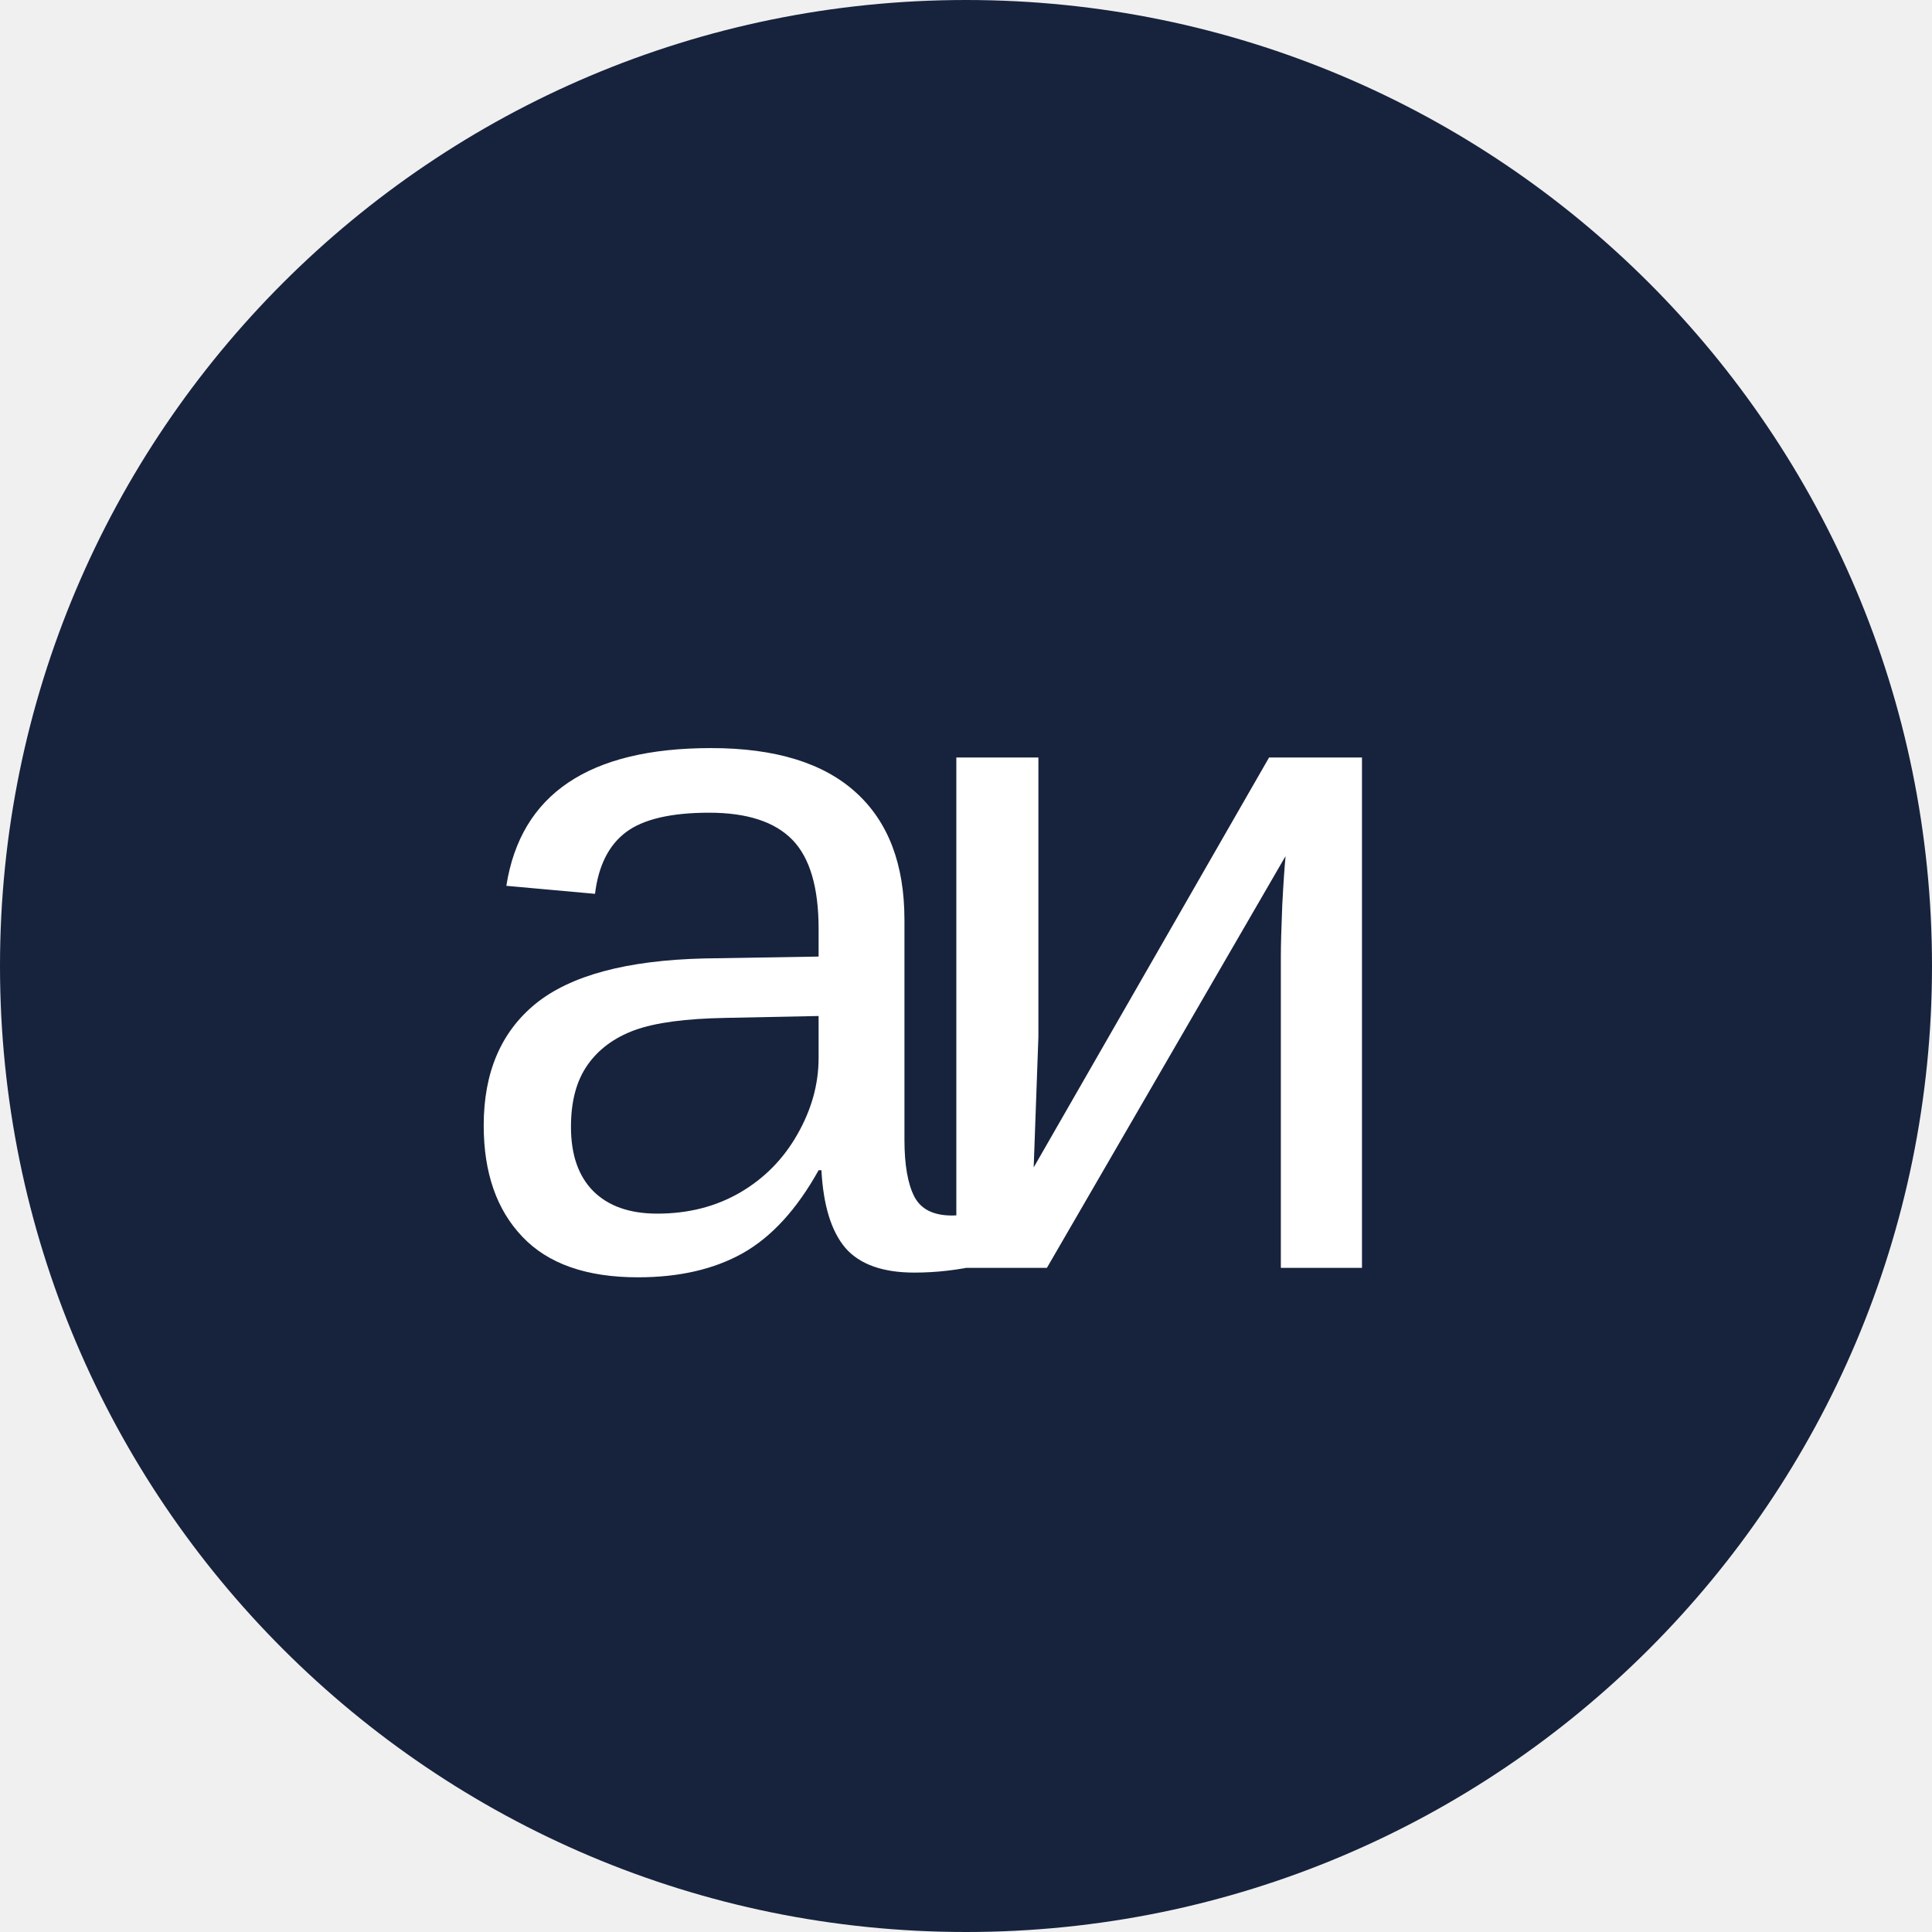
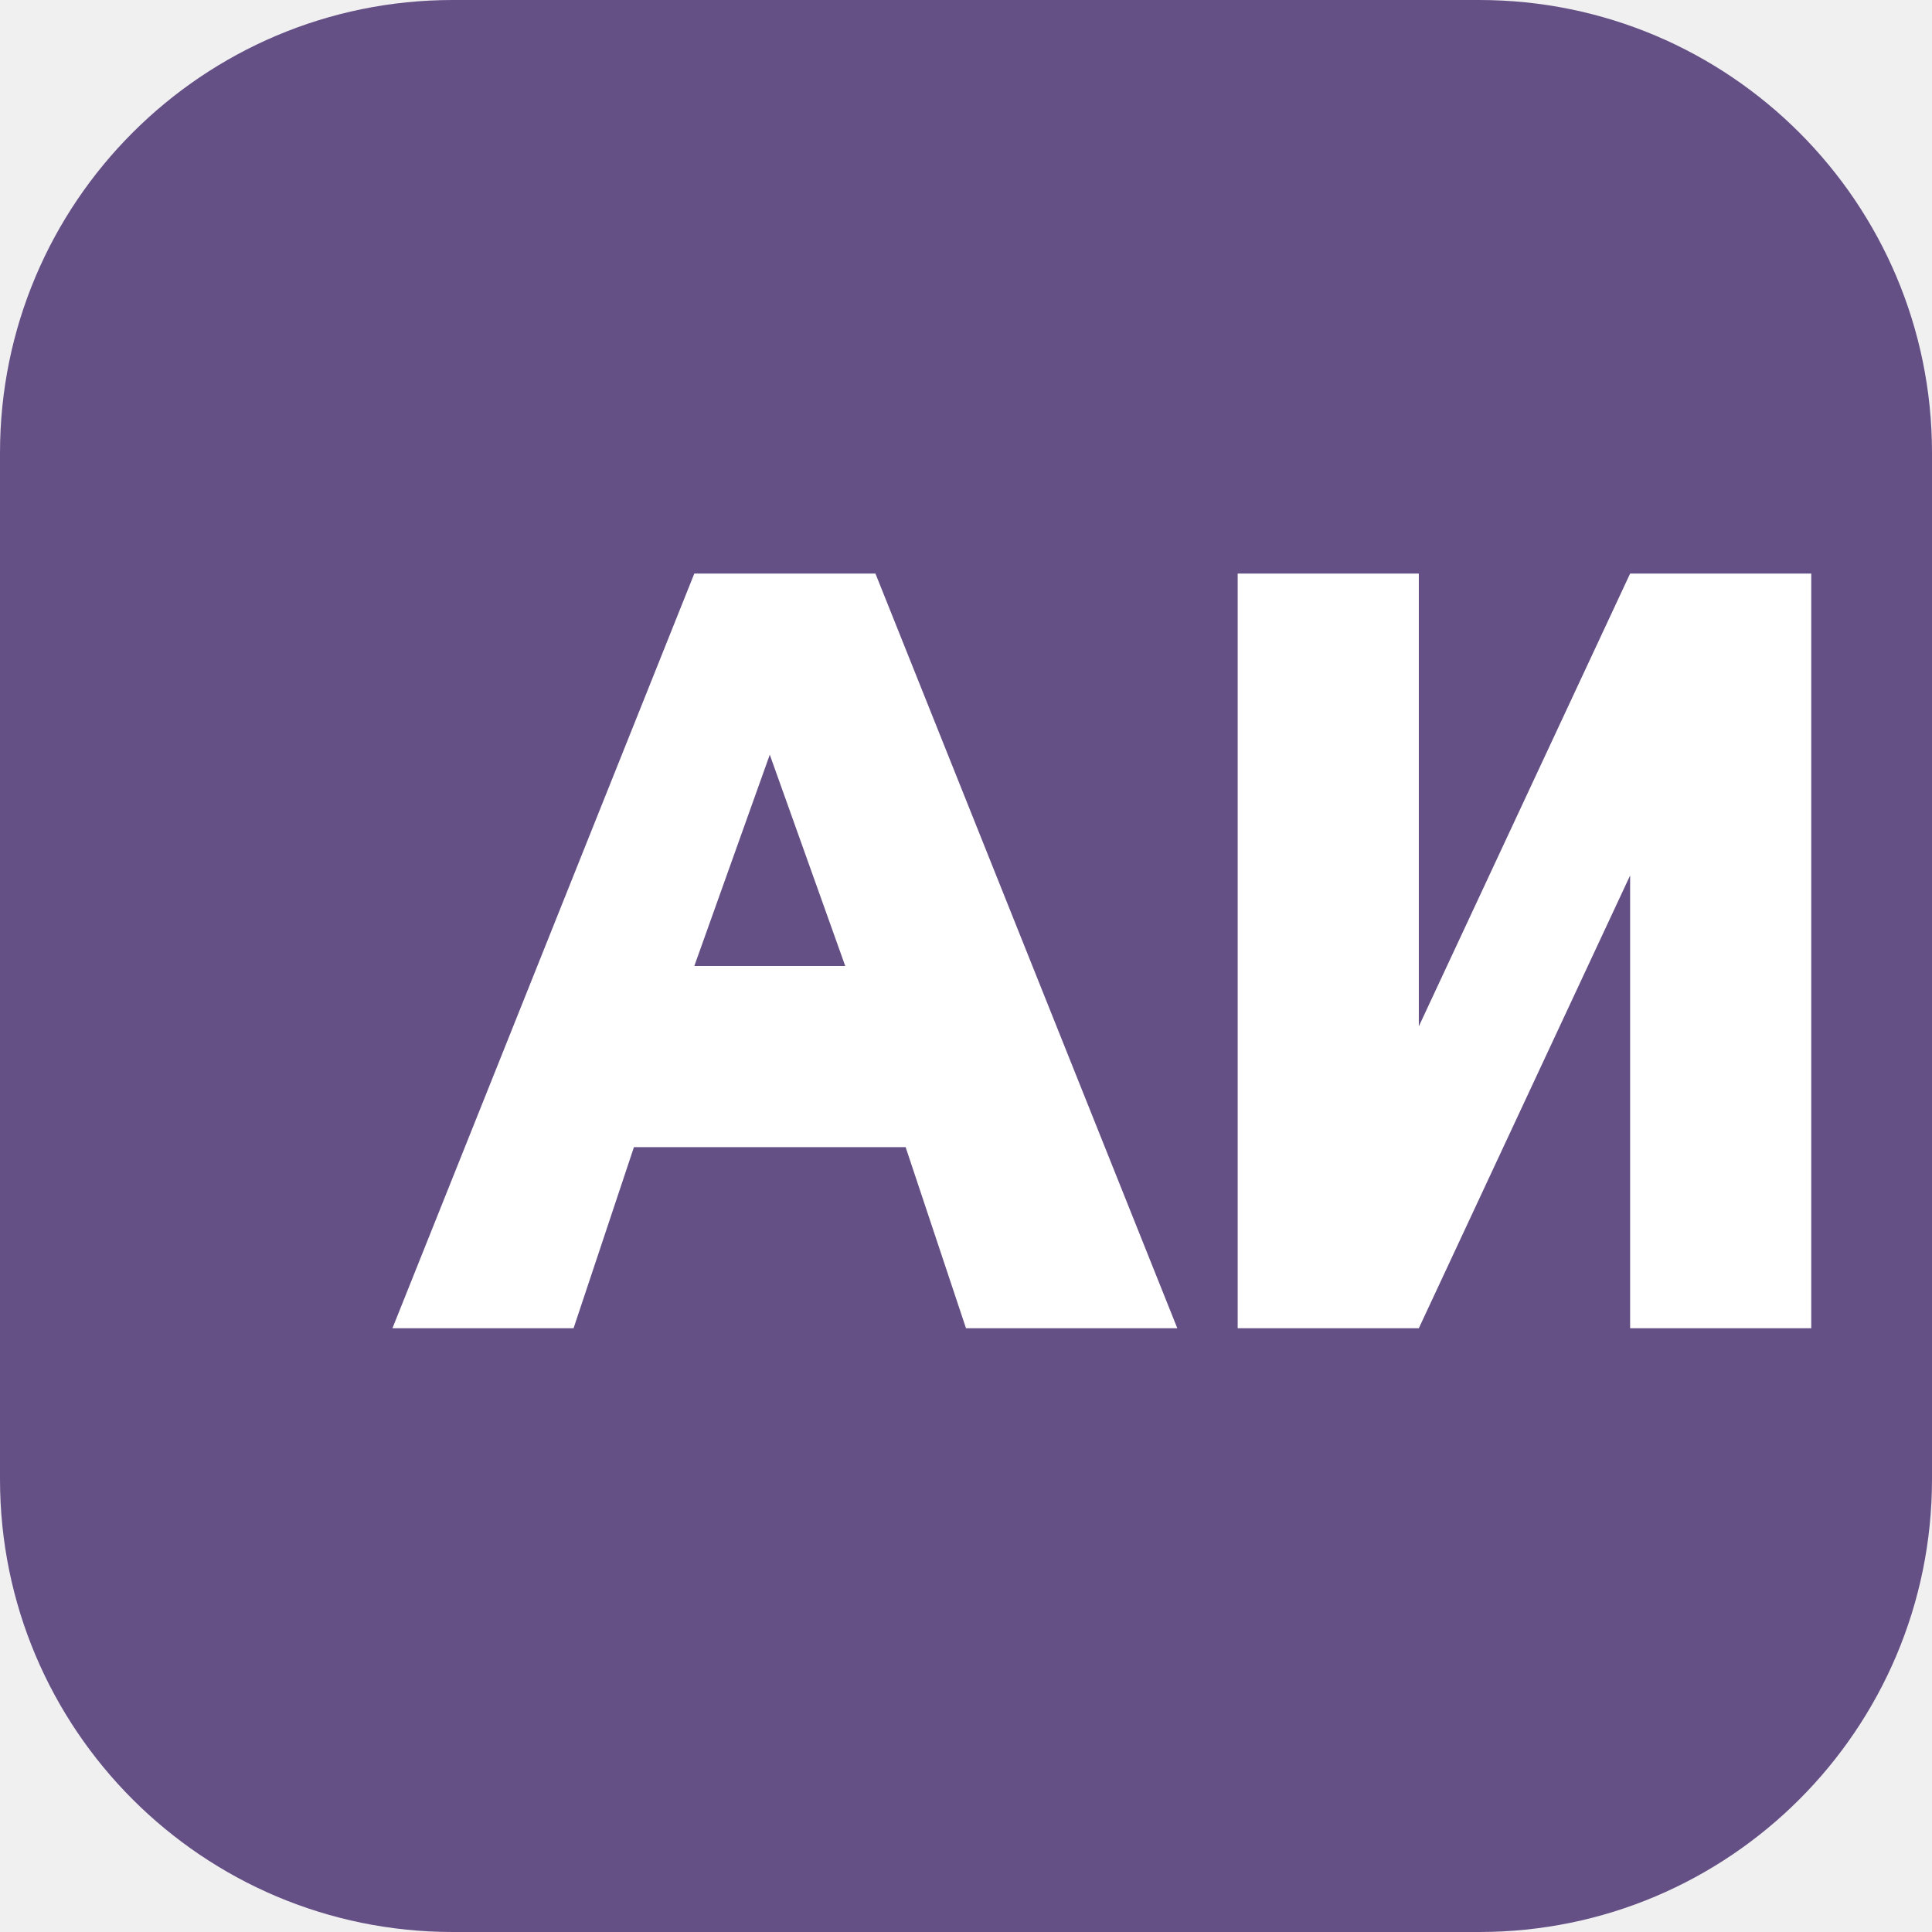
<svg xmlns="http://www.w3.org/2000/svg" viewBox="0 0 64 64">
-   <rect width="64" height="64" rx="32" fill="#17233d" />
-   <text x="31" y="42" text-anchor="middle" font-family="Arial,sans-serif" font-size="32" letter-spacing="-3" fill="white">аи</text>
+   <rect width="64" height="64" rx="15" fill="#655086" />
+   <path d="m13 44 10-25h6l10 25h-7l-2-6H21l-2 6Zm10-12h5l-2.5-7ZM41 19h6v15l7-15h6v25h-6V29l-7 15h-6Z" fill="#fff" />
</svg>
